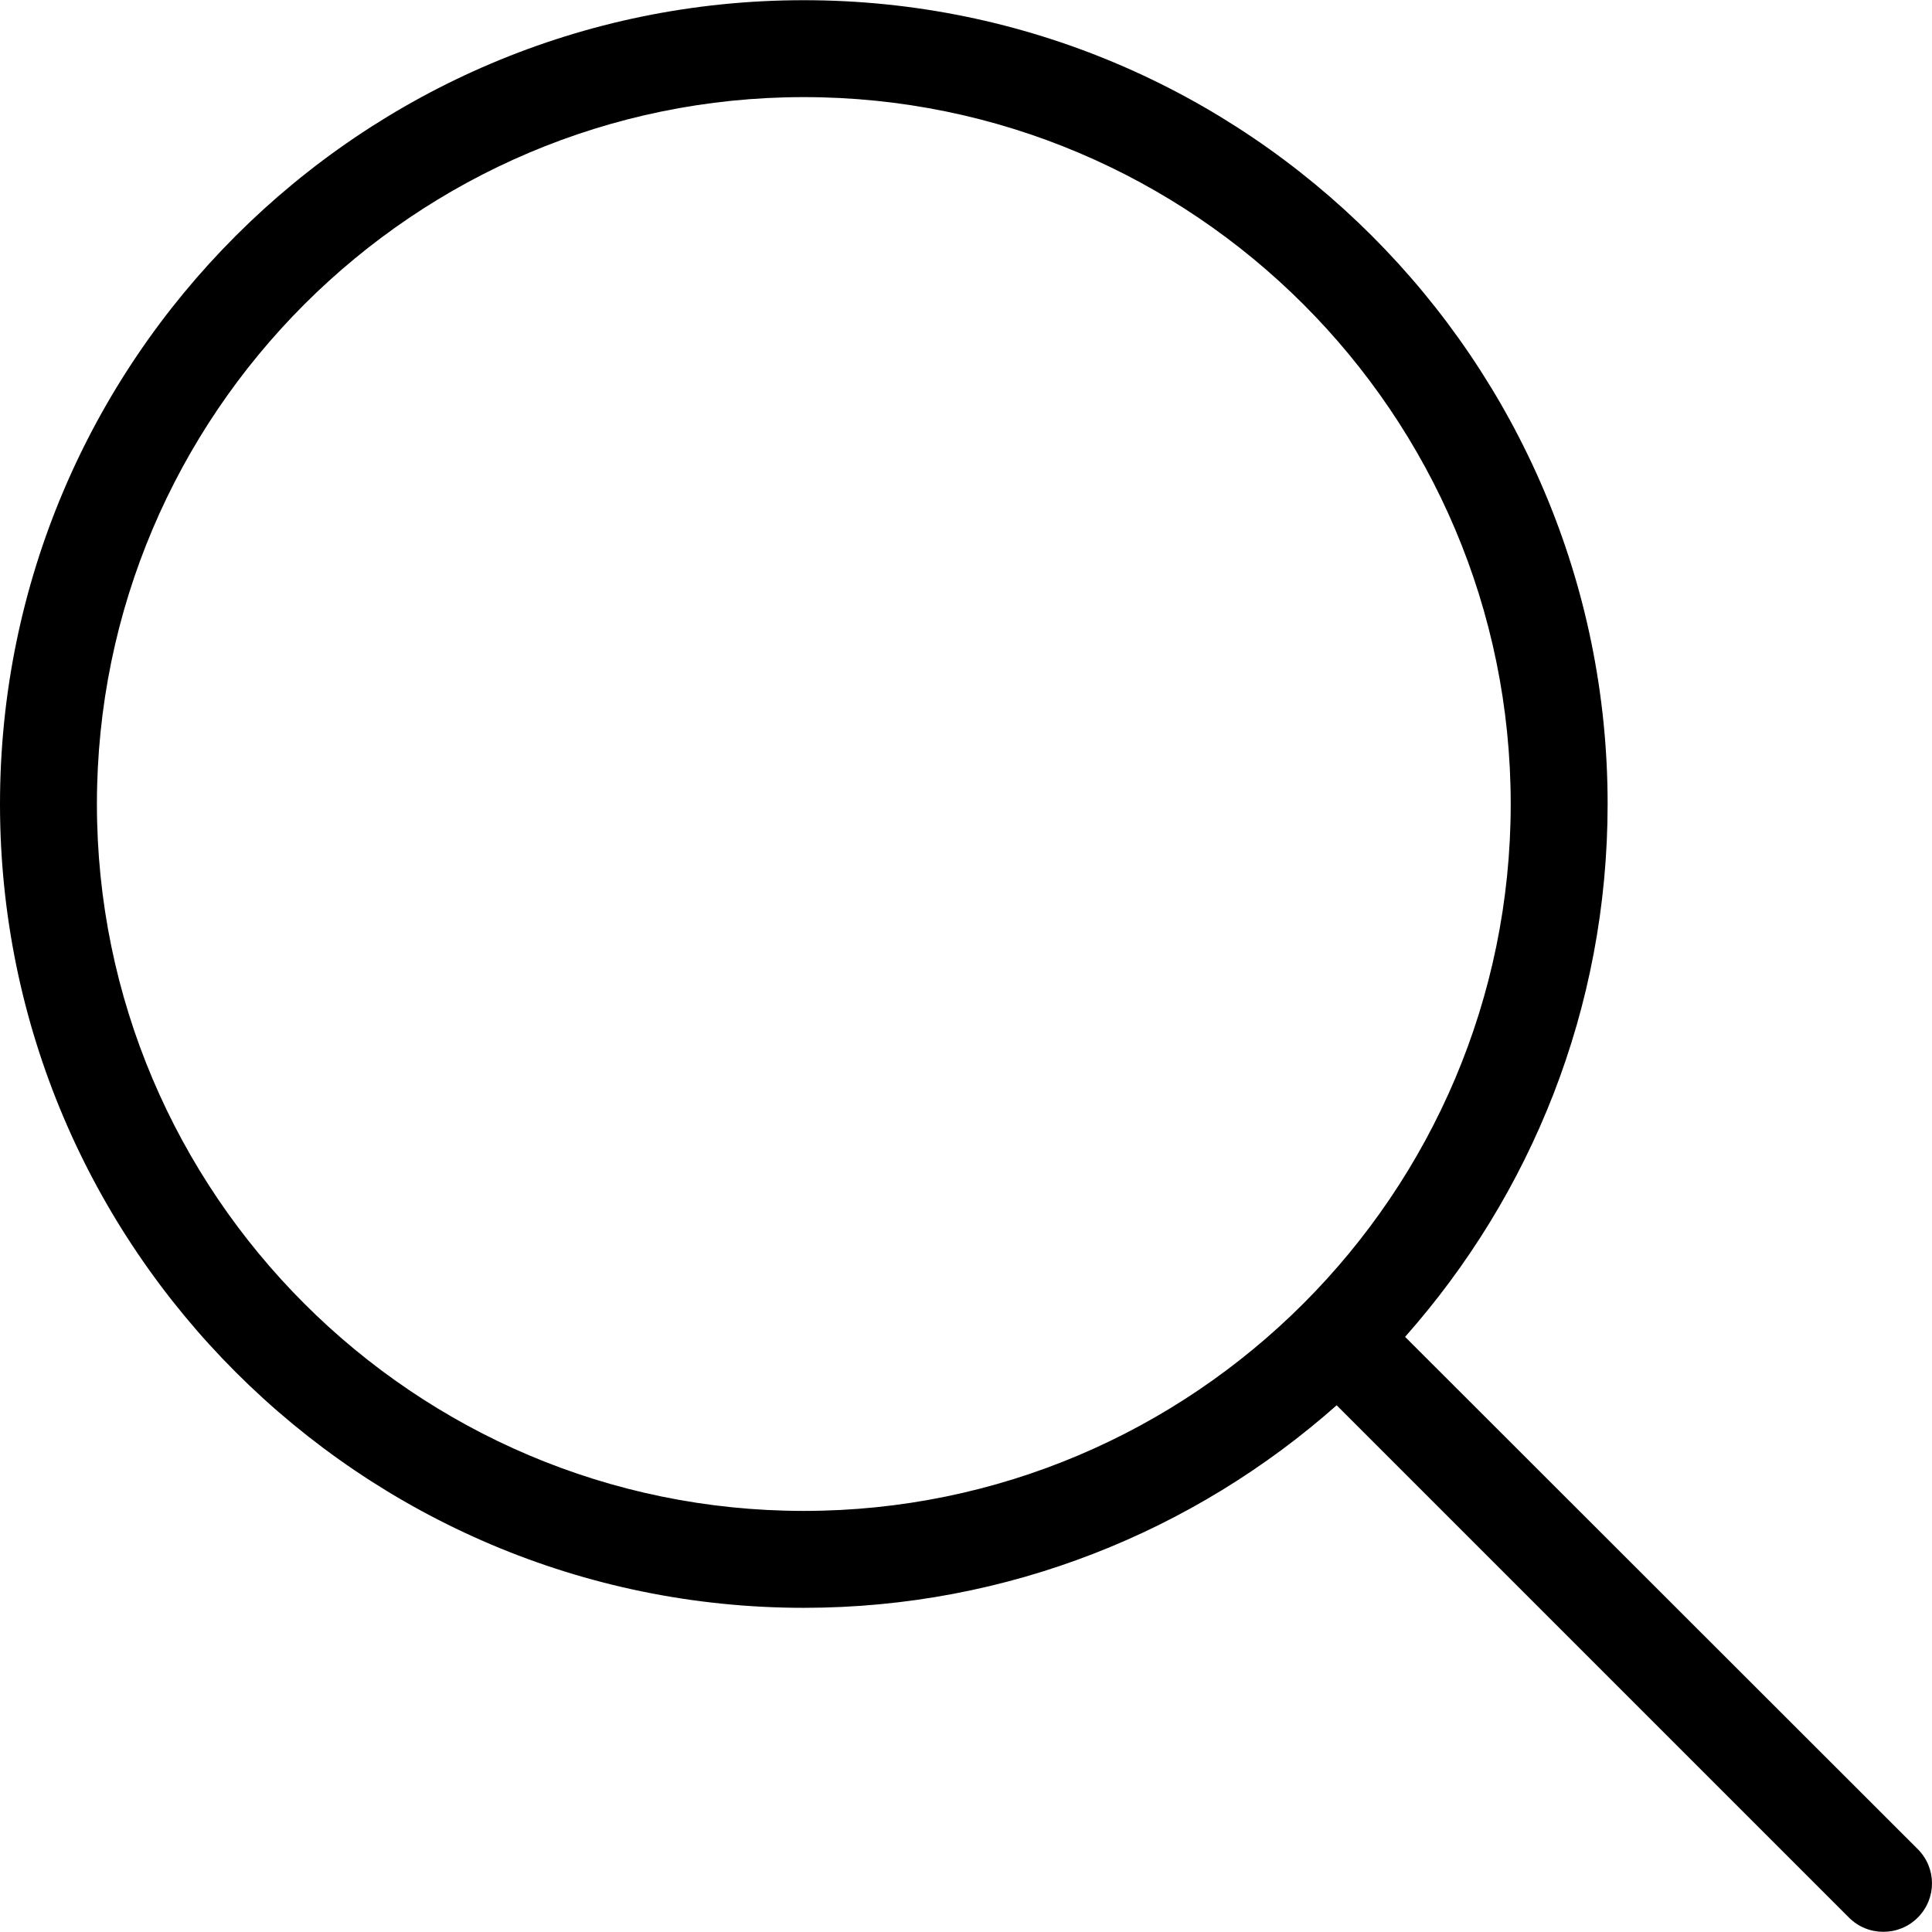
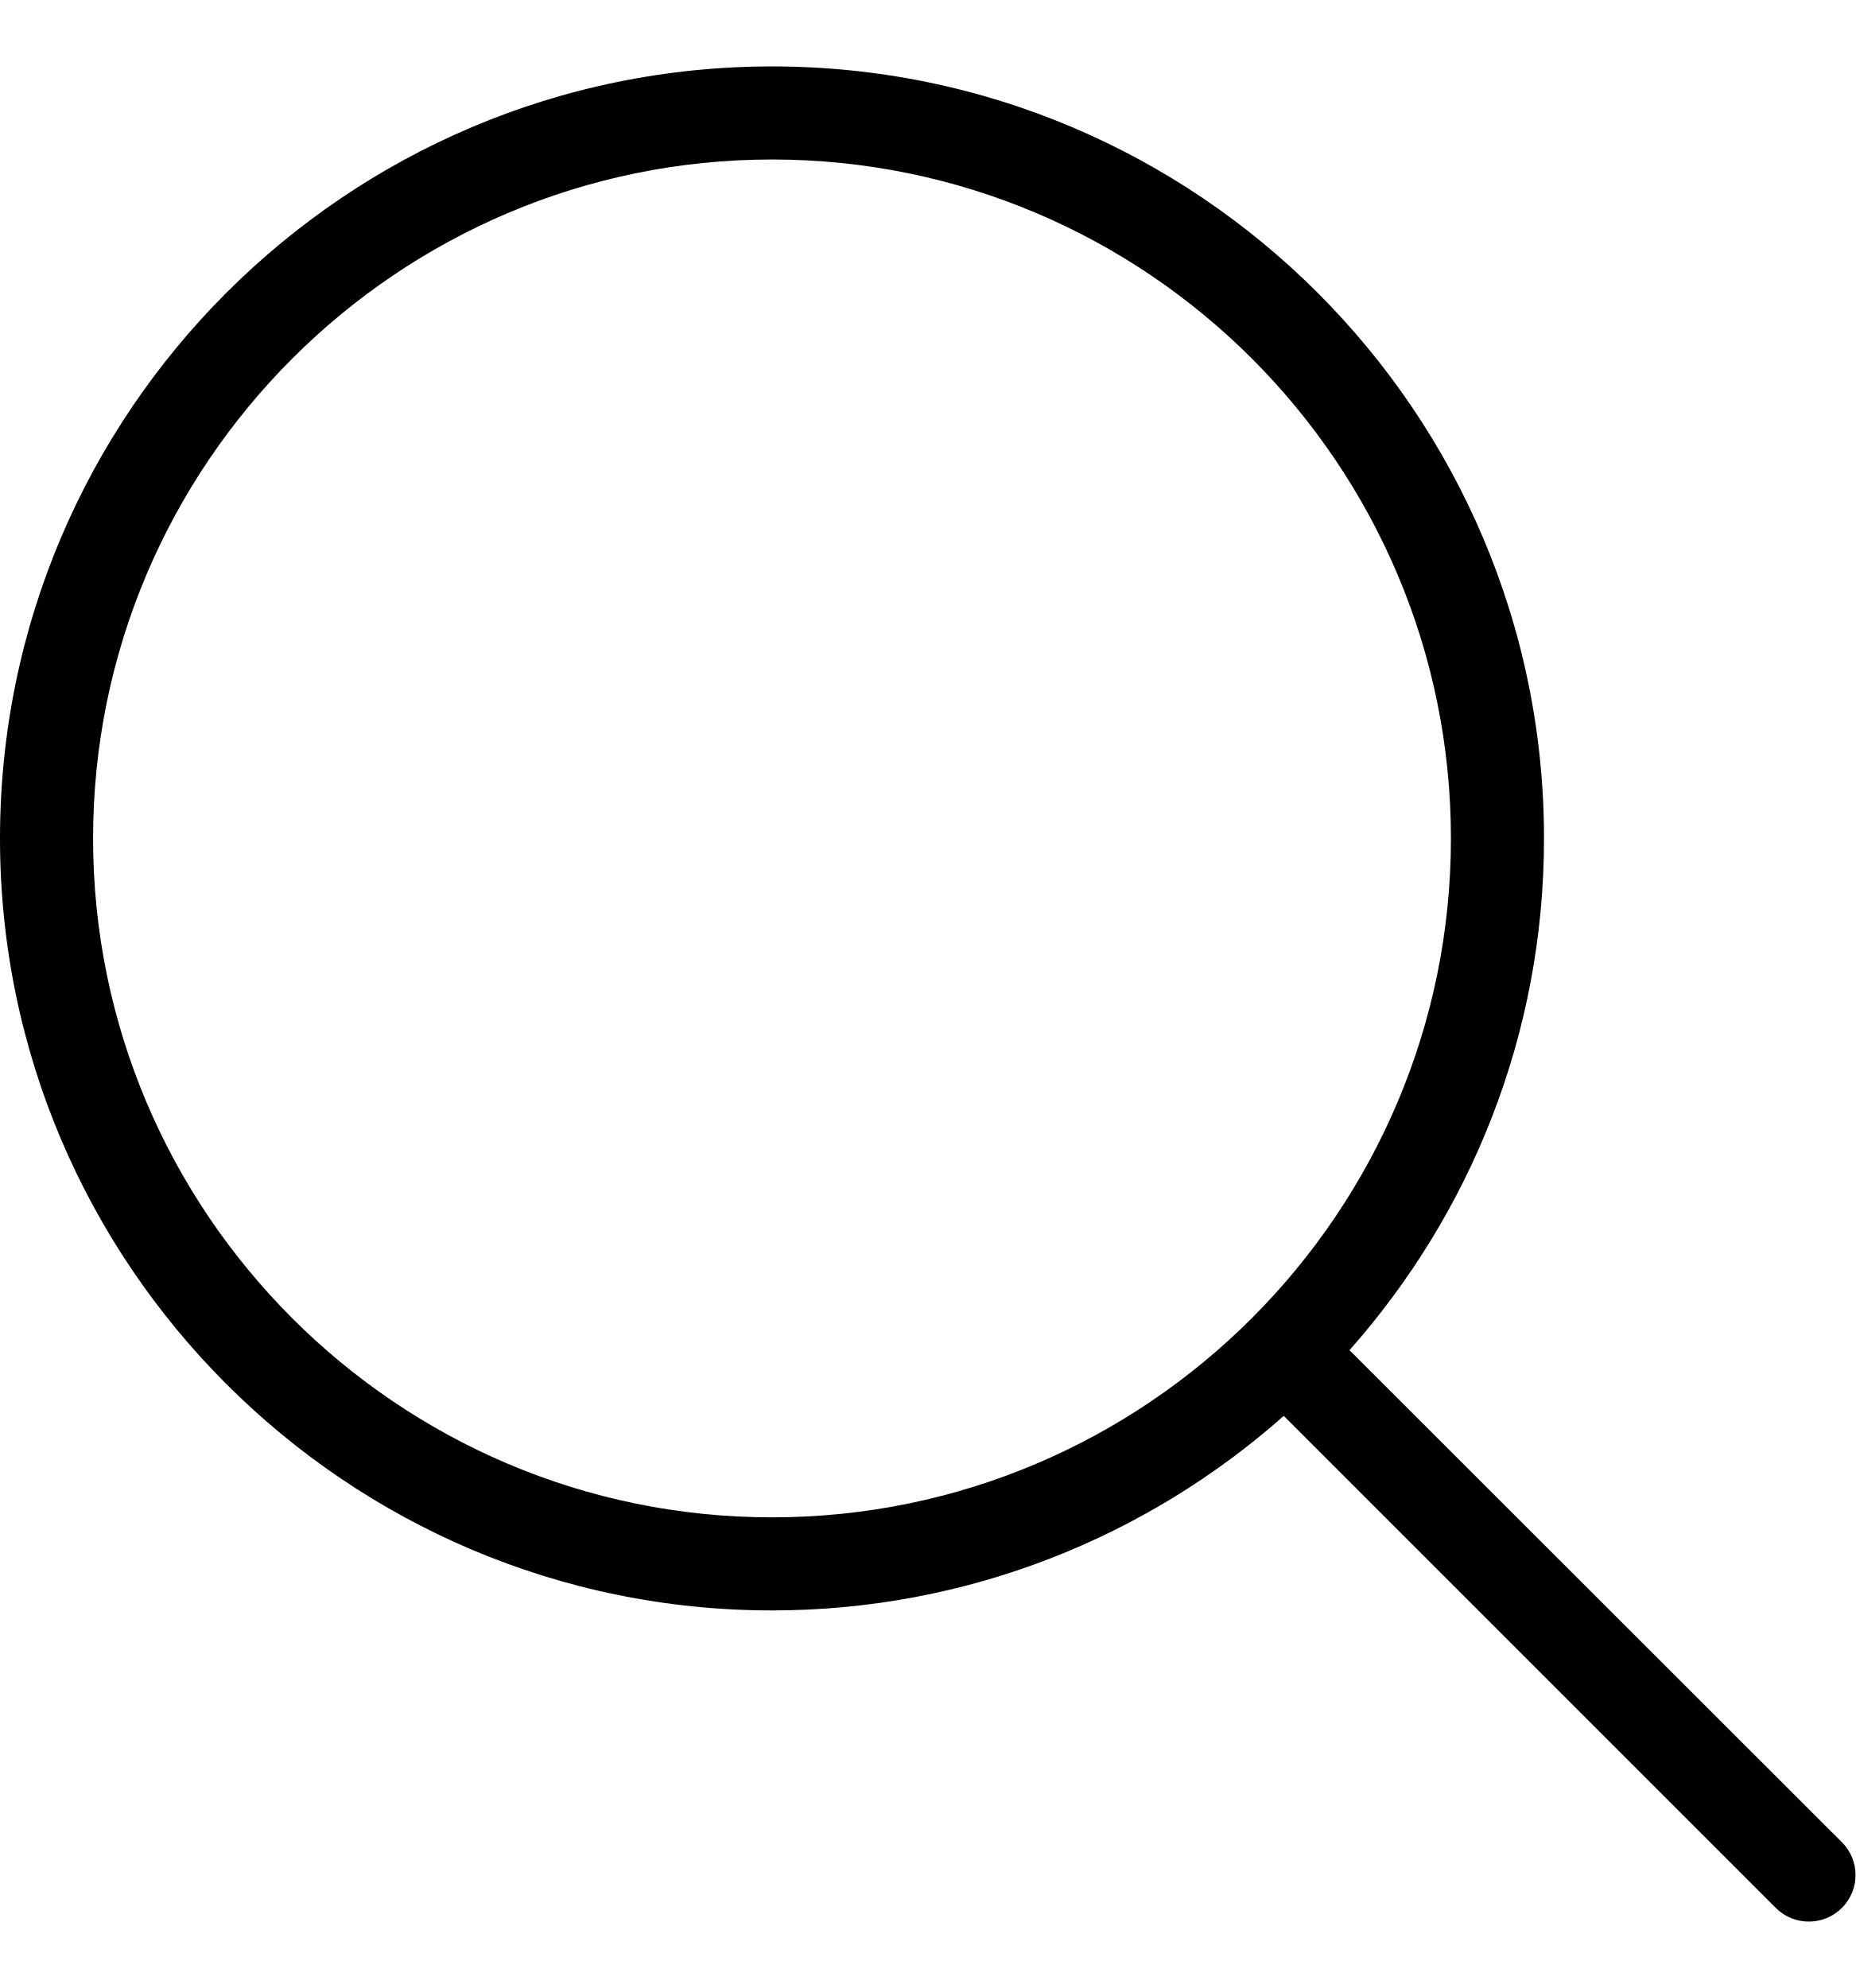
- <svg xmlns="http://www.w3.org/2000/svg" fill="#000000" height="800px" width="800px" version="1.1" id="Capa_1" viewBox="0 0 488.4 488.4" xml:space="preserve">
+ <svg xmlns="http://www.w3.org/2000/svg" fill="#000000" height="53.895" width="50.304" version="1.1" id="Capa_1" viewBox="0 0 488.4 488.4" xml:space="preserve">
  <g>
    <g>
      <path d="M0,203.25c0,112.1,91.2,203.2,203.2,203.2c51.6,0,98.8-19.4,134.7-51.2l129.5,129.5c2.4,2.4,5.5,3.6,8.7,3.6    s6.3-1.2,8.7-3.6c4.8-4.8,4.8-12.5,0-17.3l-129.6-129.5c31.8-35.9,51.2-83,51.2-134.7c0-112.1-91.2-203.2-203.2-203.2    S0,91.15,0,203.25z M381.9,203.25c0,98.5-80.2,178.7-178.7,178.7s-178.7-80.2-178.7-178.7s80.2-178.7,178.7-178.7    S381.9,104.65,381.9,203.25z" />
    </g>
  </g>
</svg>
